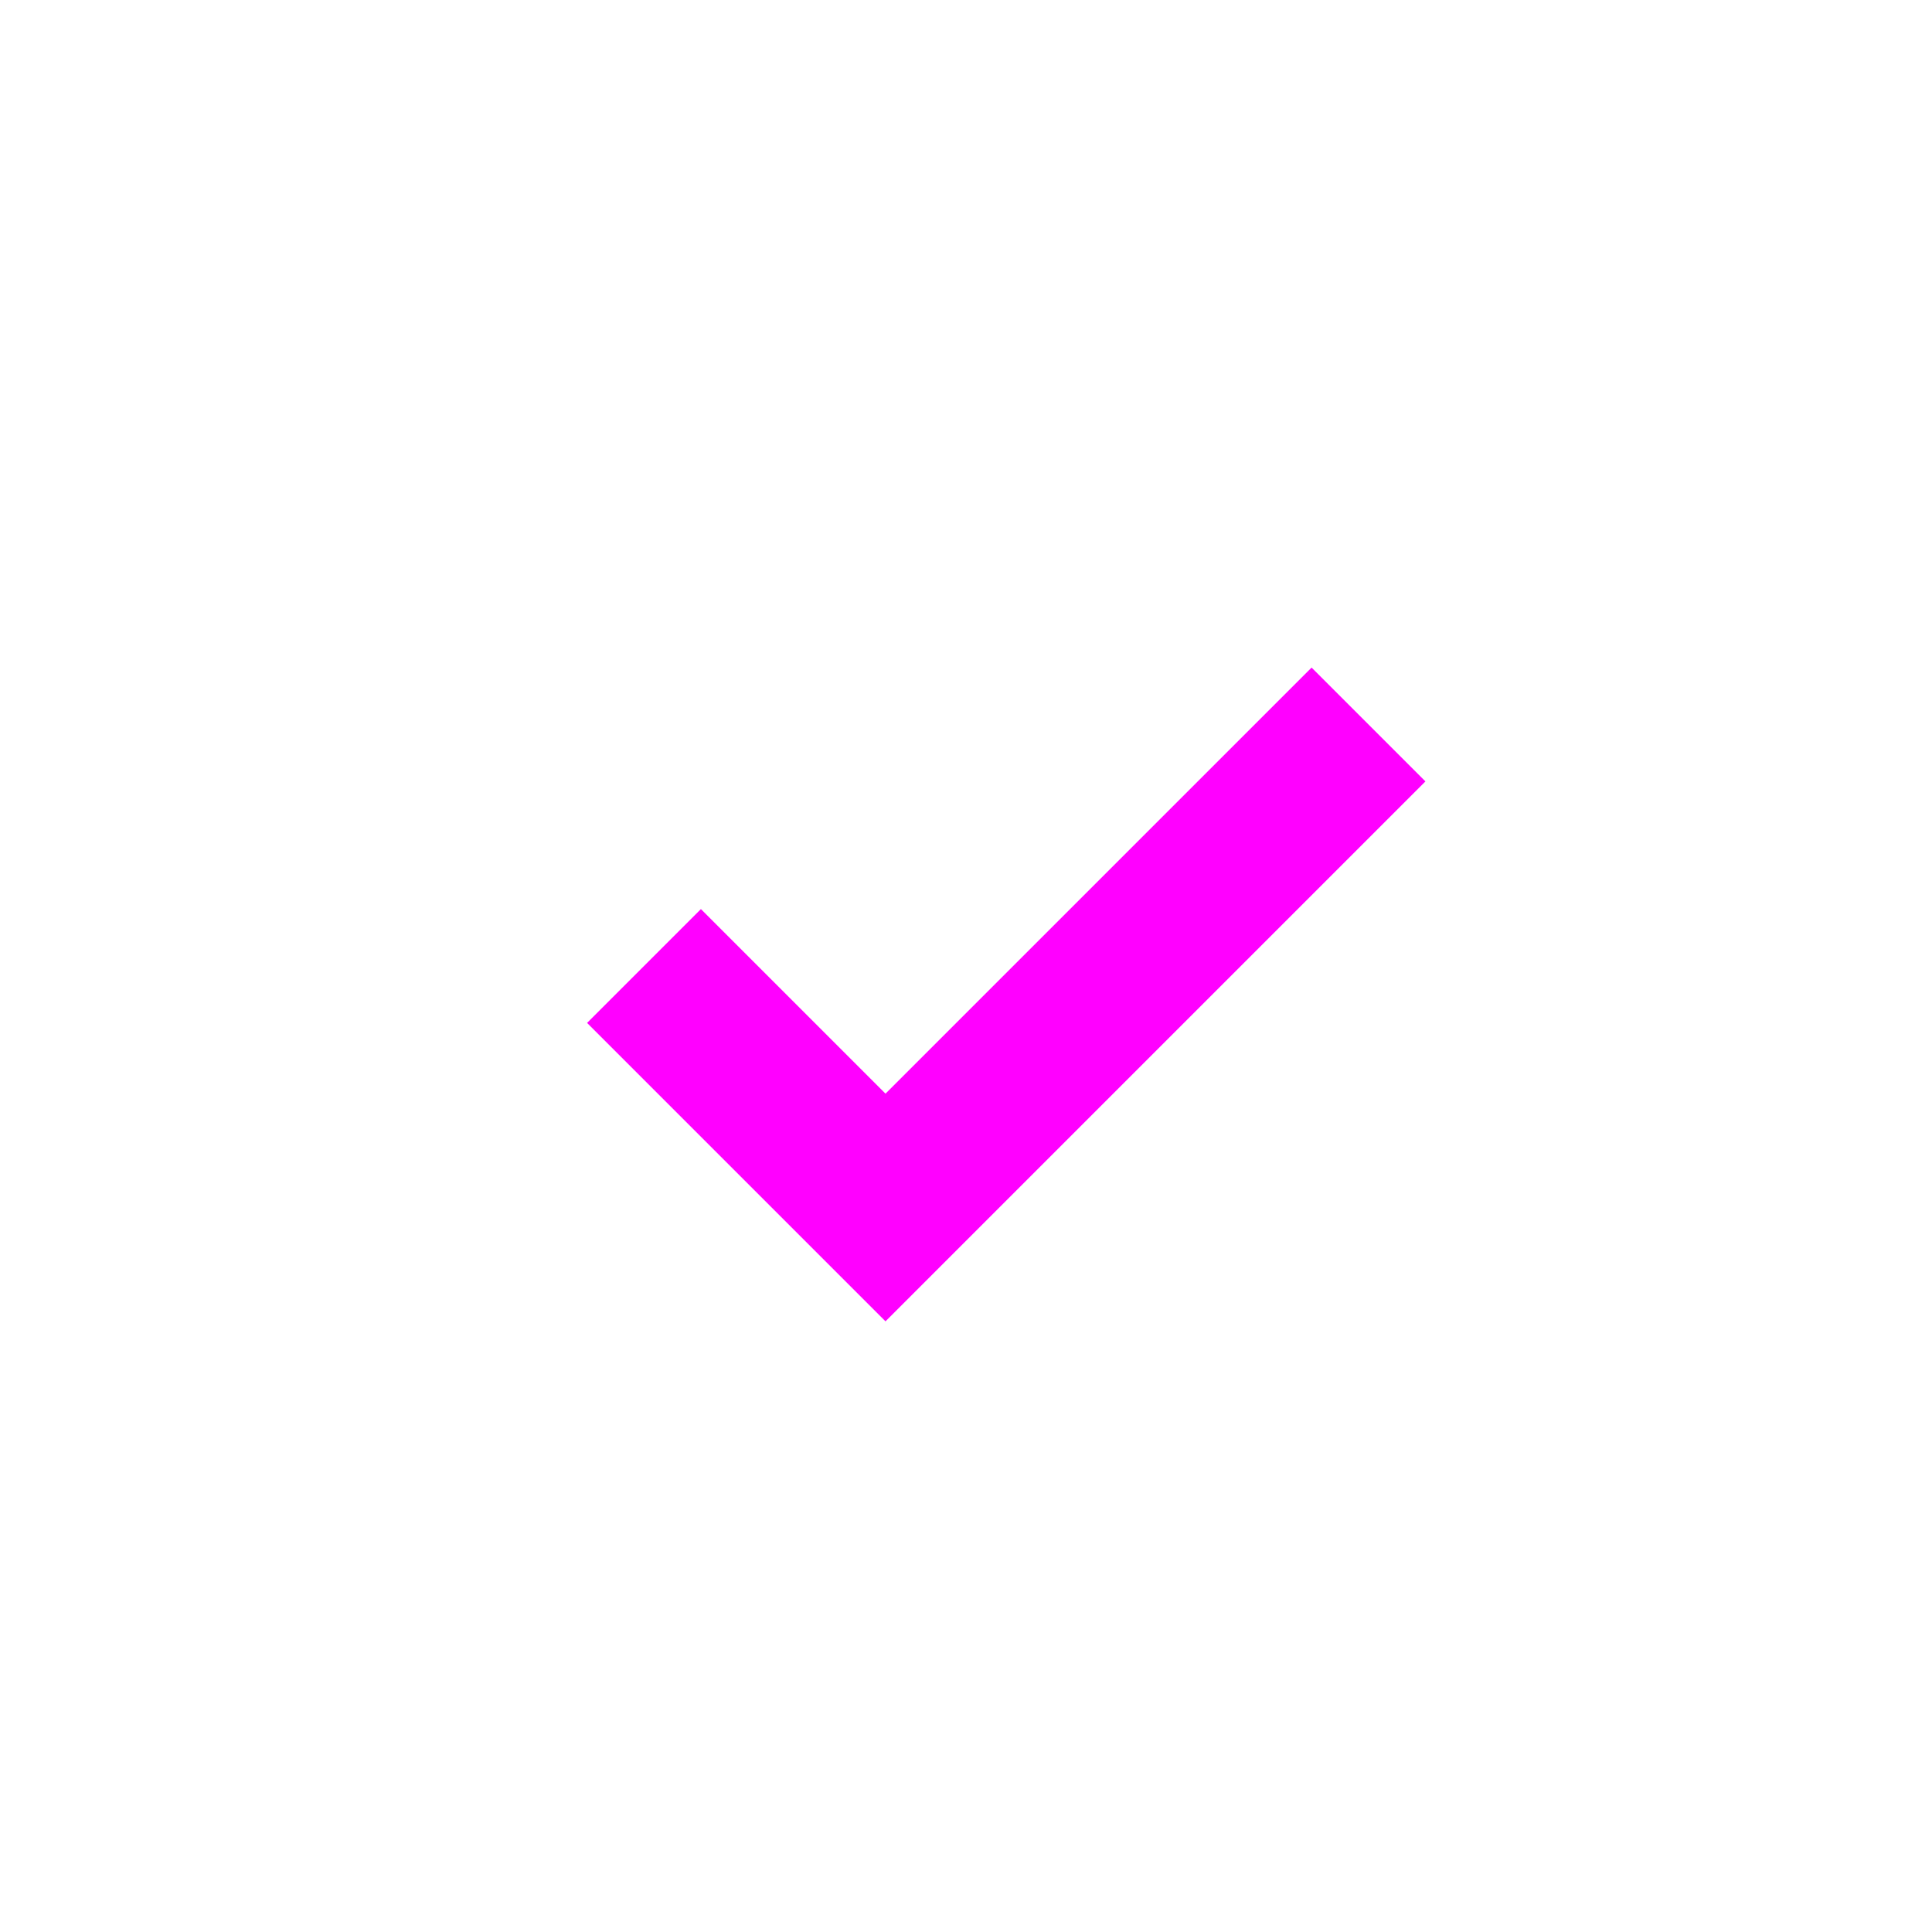
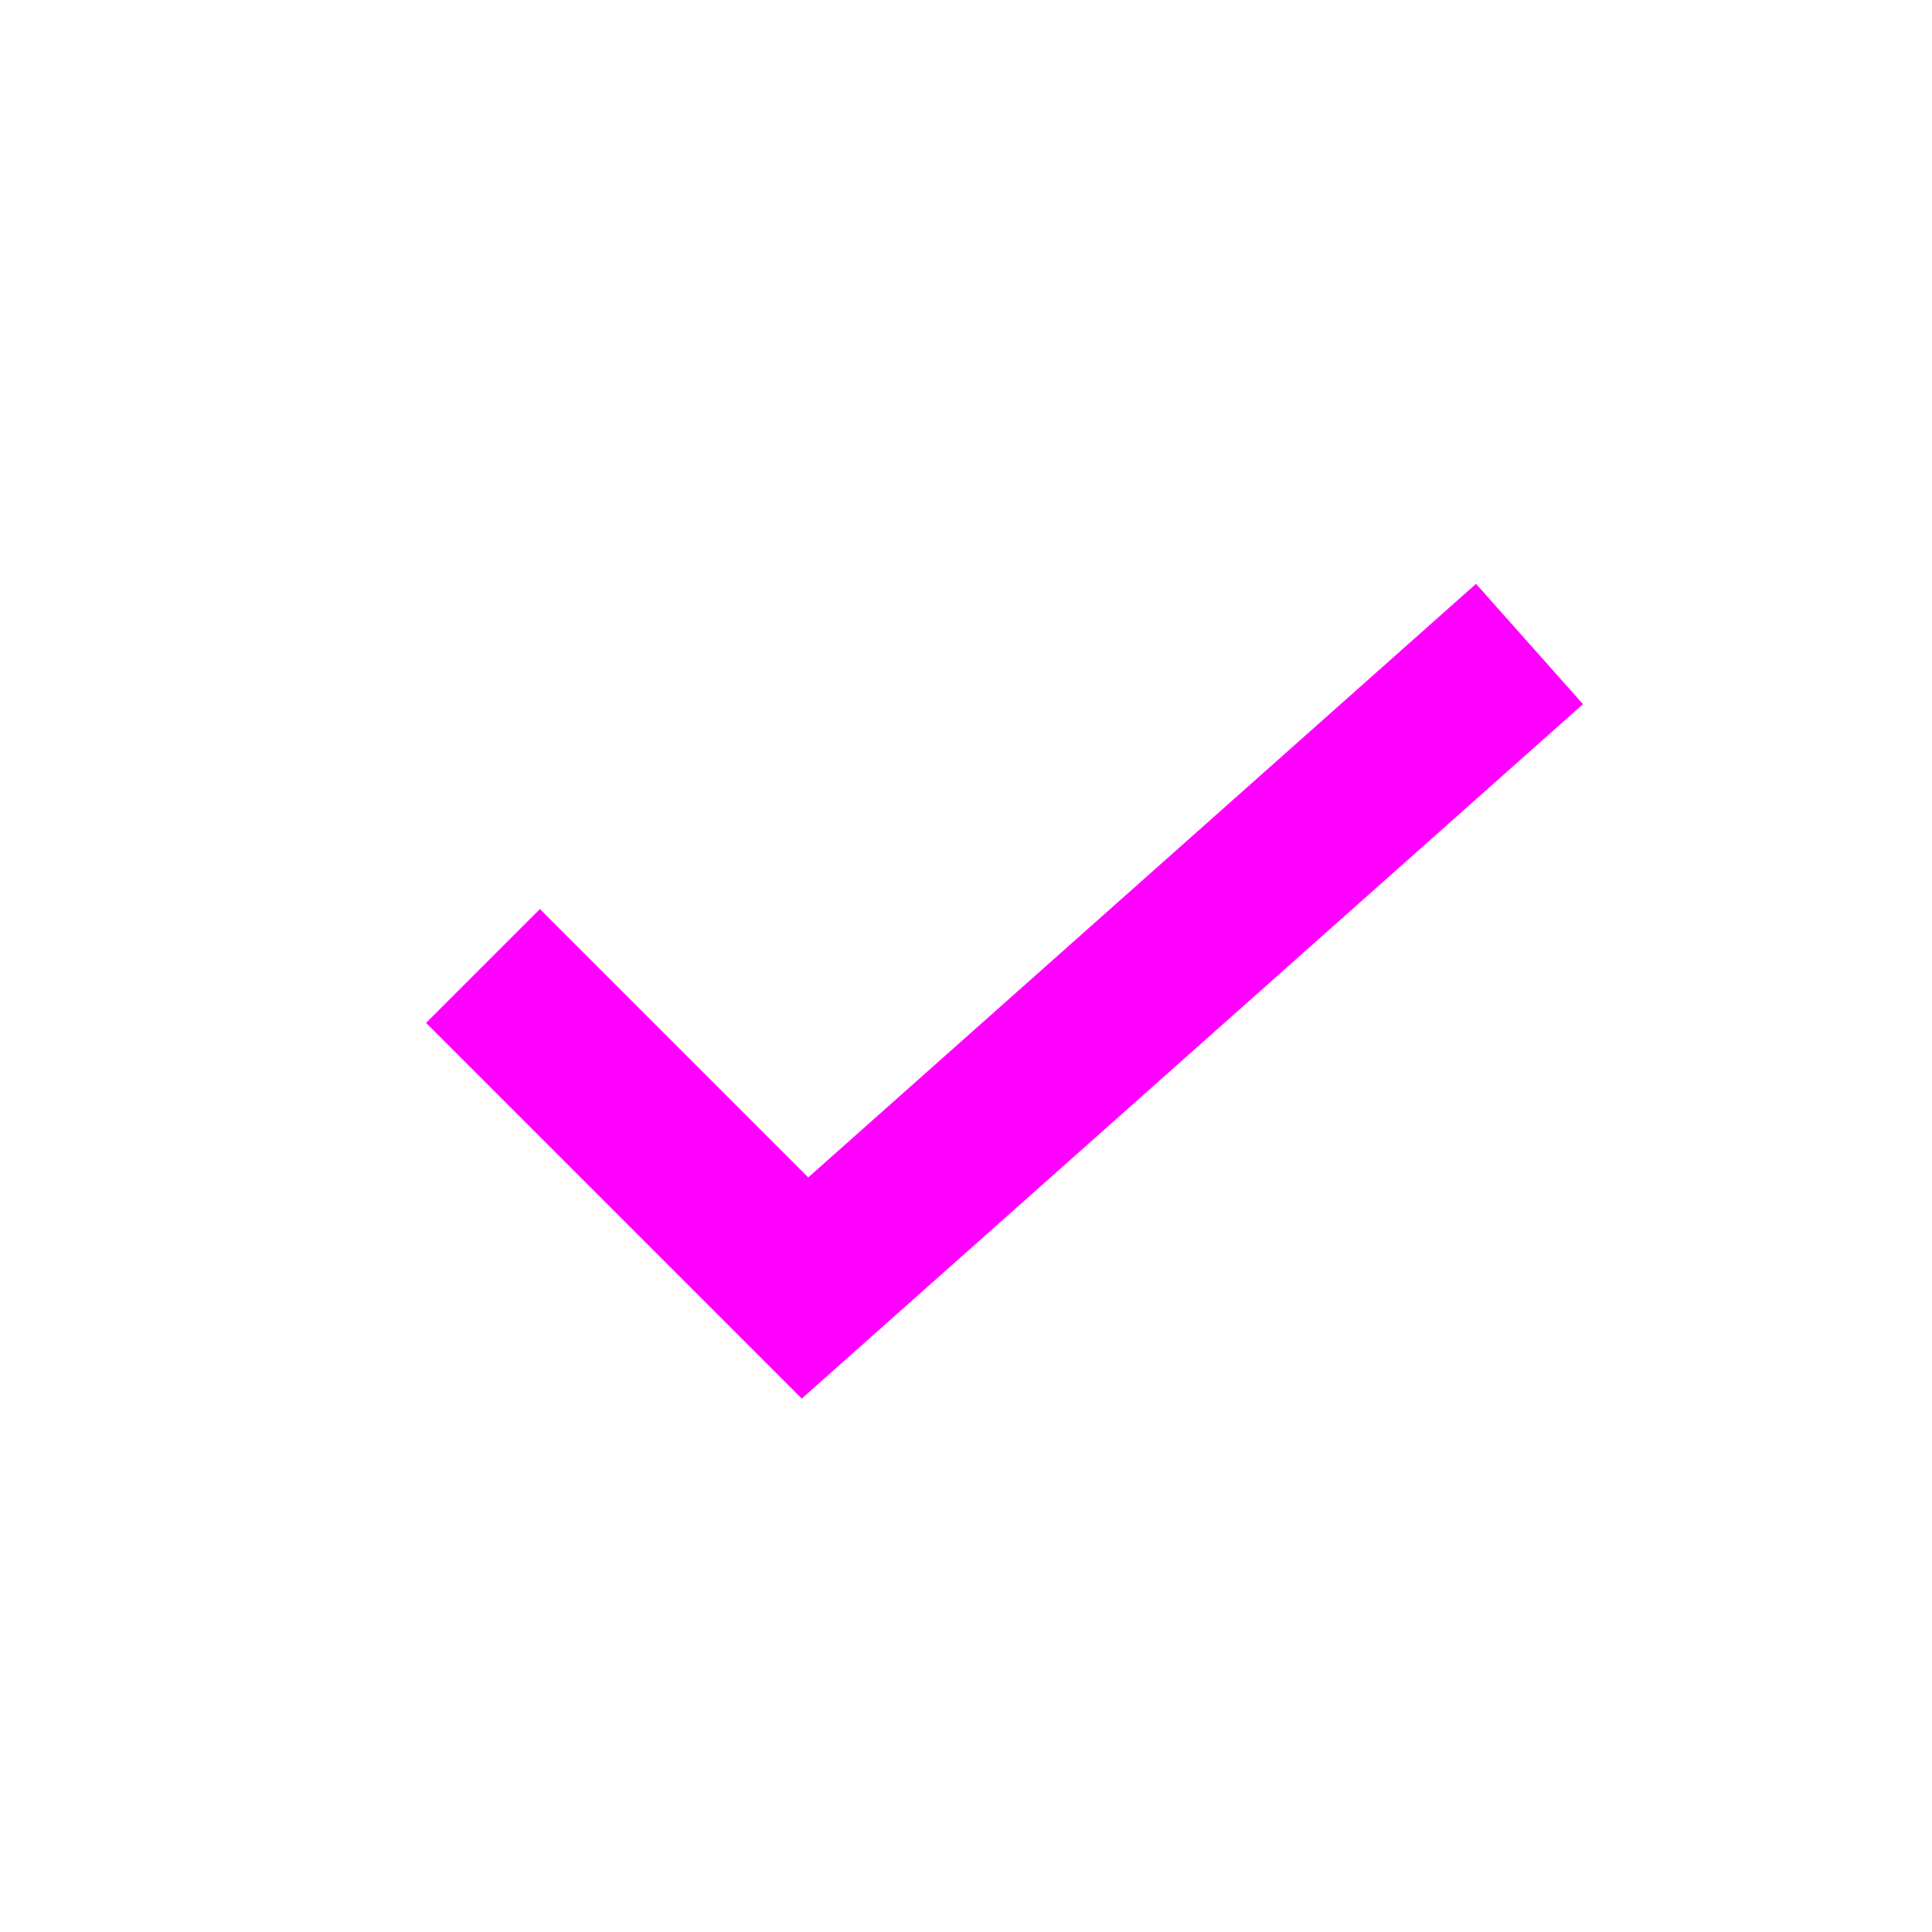
<svg xmlns="http://www.w3.org/2000/svg" width="24px" height="24px" viewBox="0 0 24 24" version="1.1">
  <defs />
  <g id="Assets" stroke="none" stroke-width="1" fill="none" fill-rule="evenodd">
    <g id="check" stroke-width="2" stroke="#FF00FF">
-       <polyline id="Path" points="8 12 11 15 17 9" />
+       <polyline id="Path" points="6 12 10 16 19 8" />
    </g>
  </g>
</svg>
